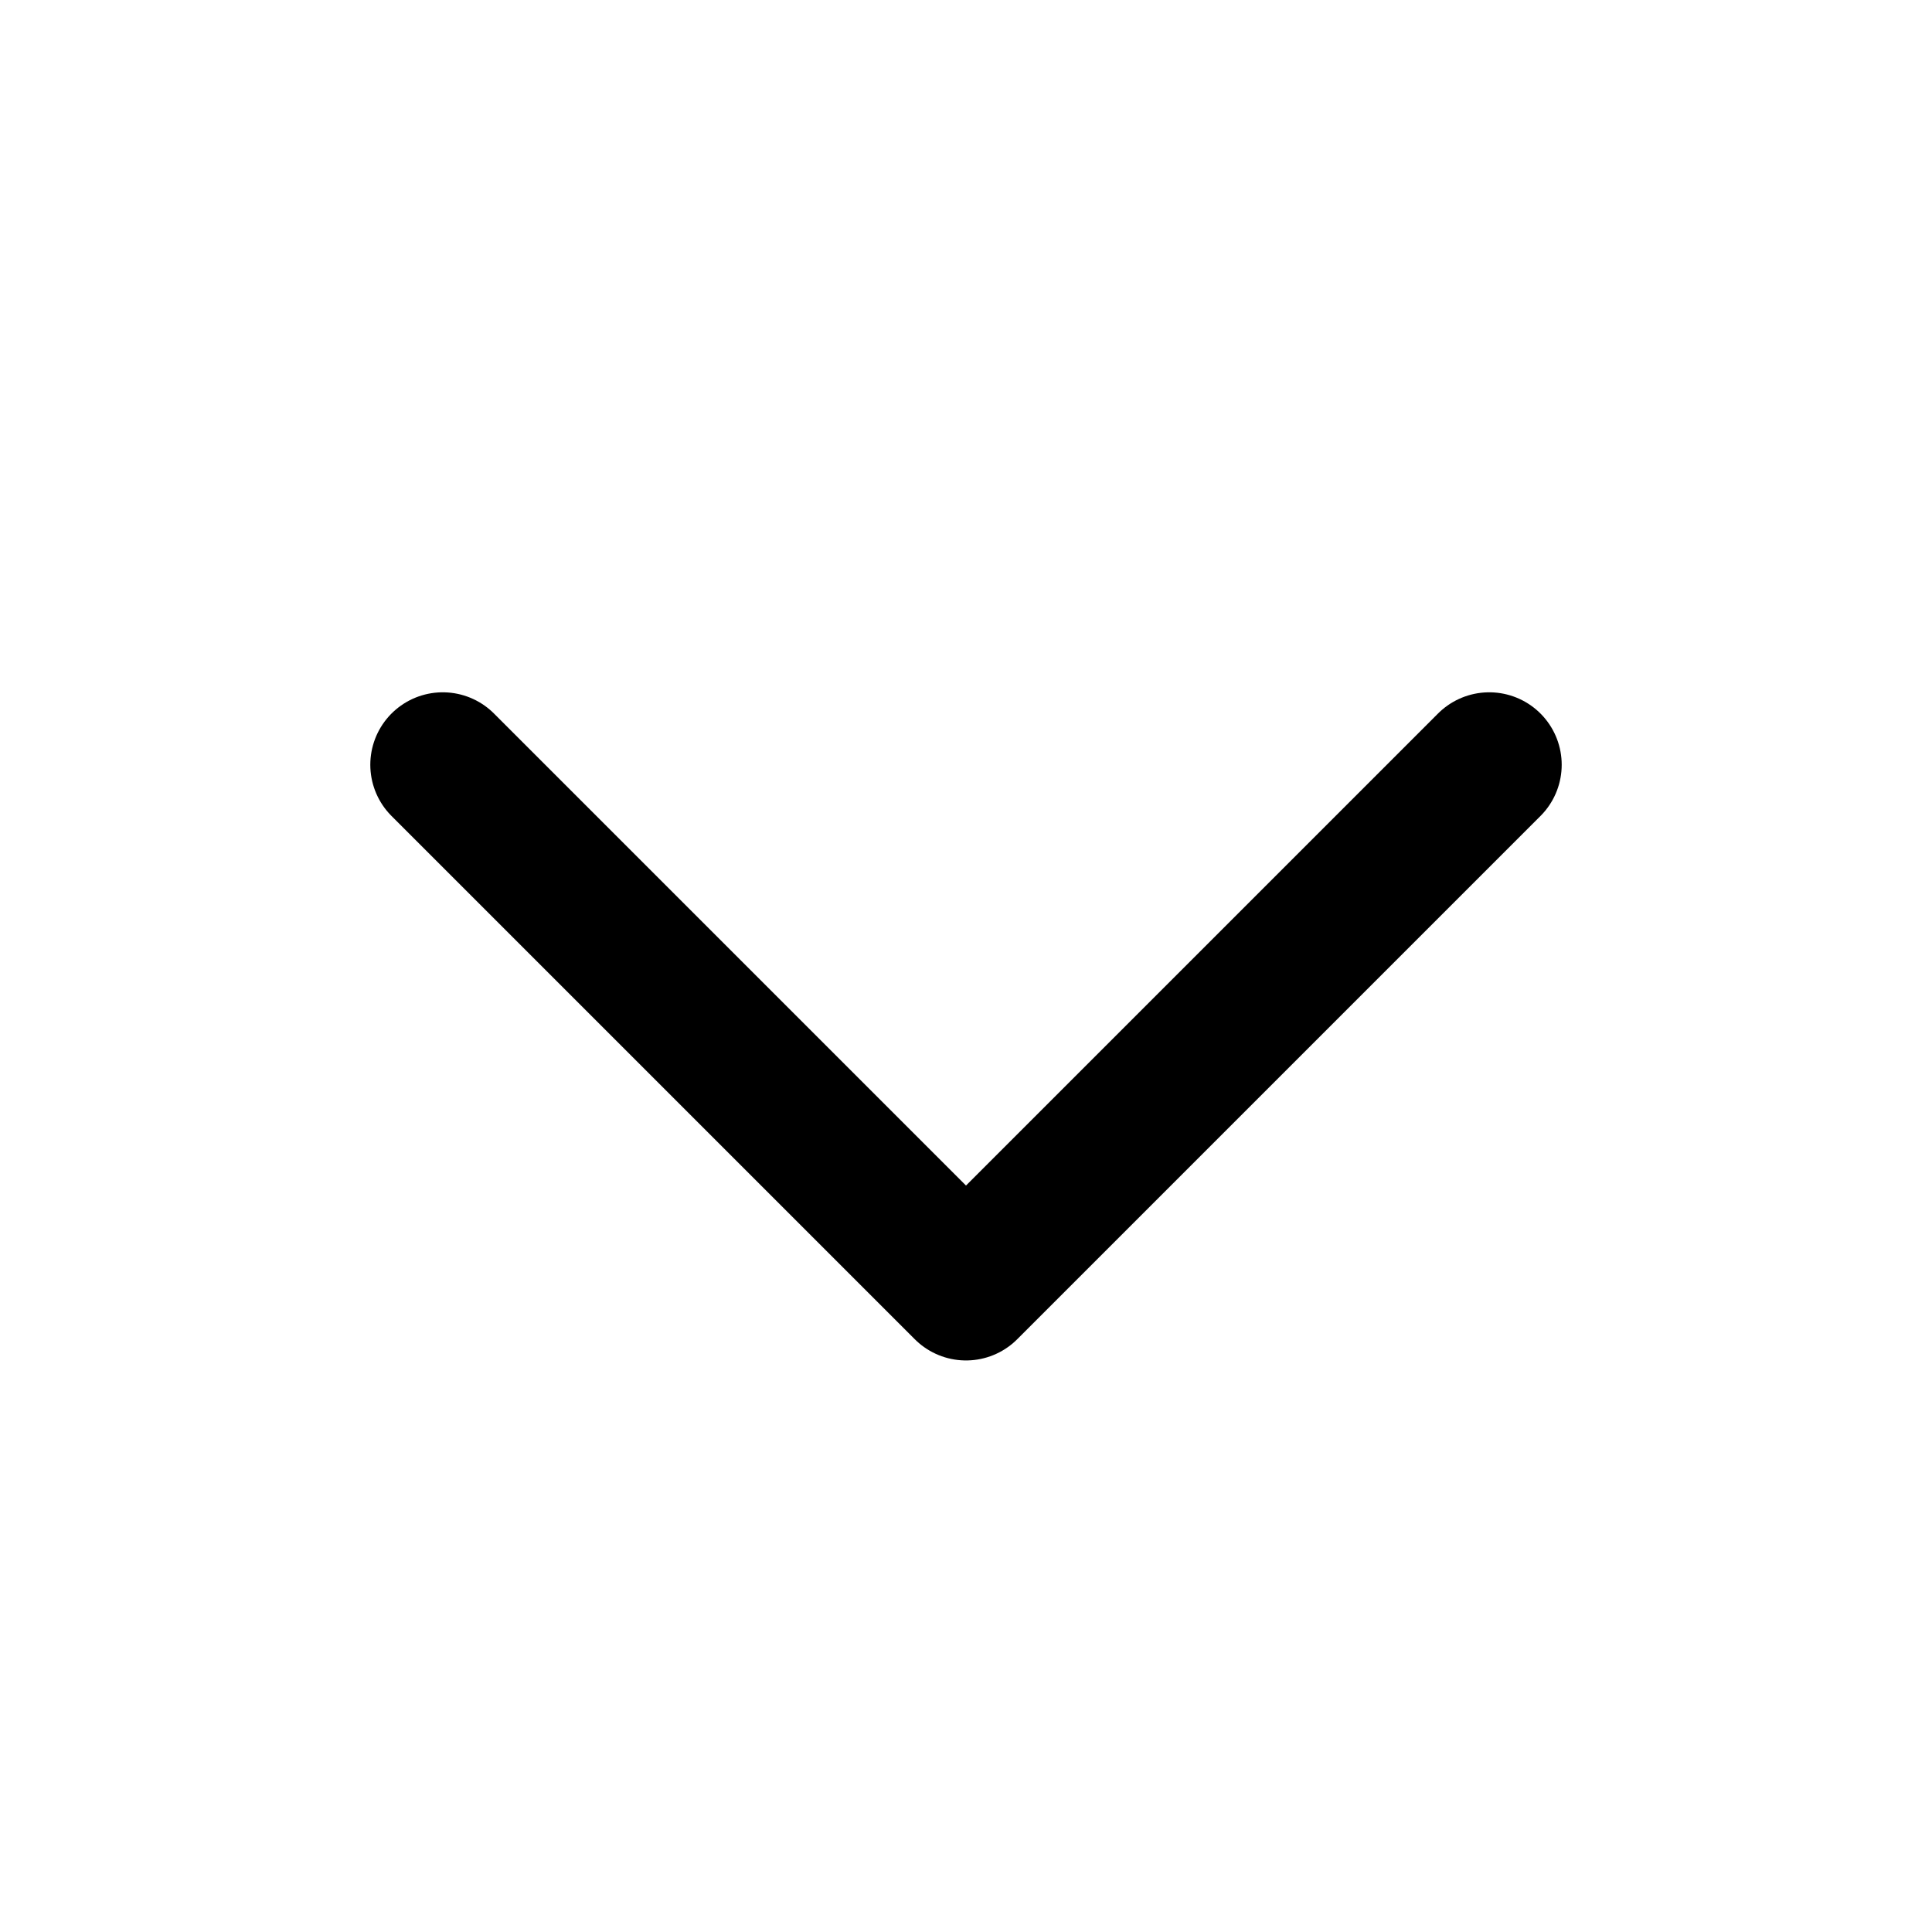
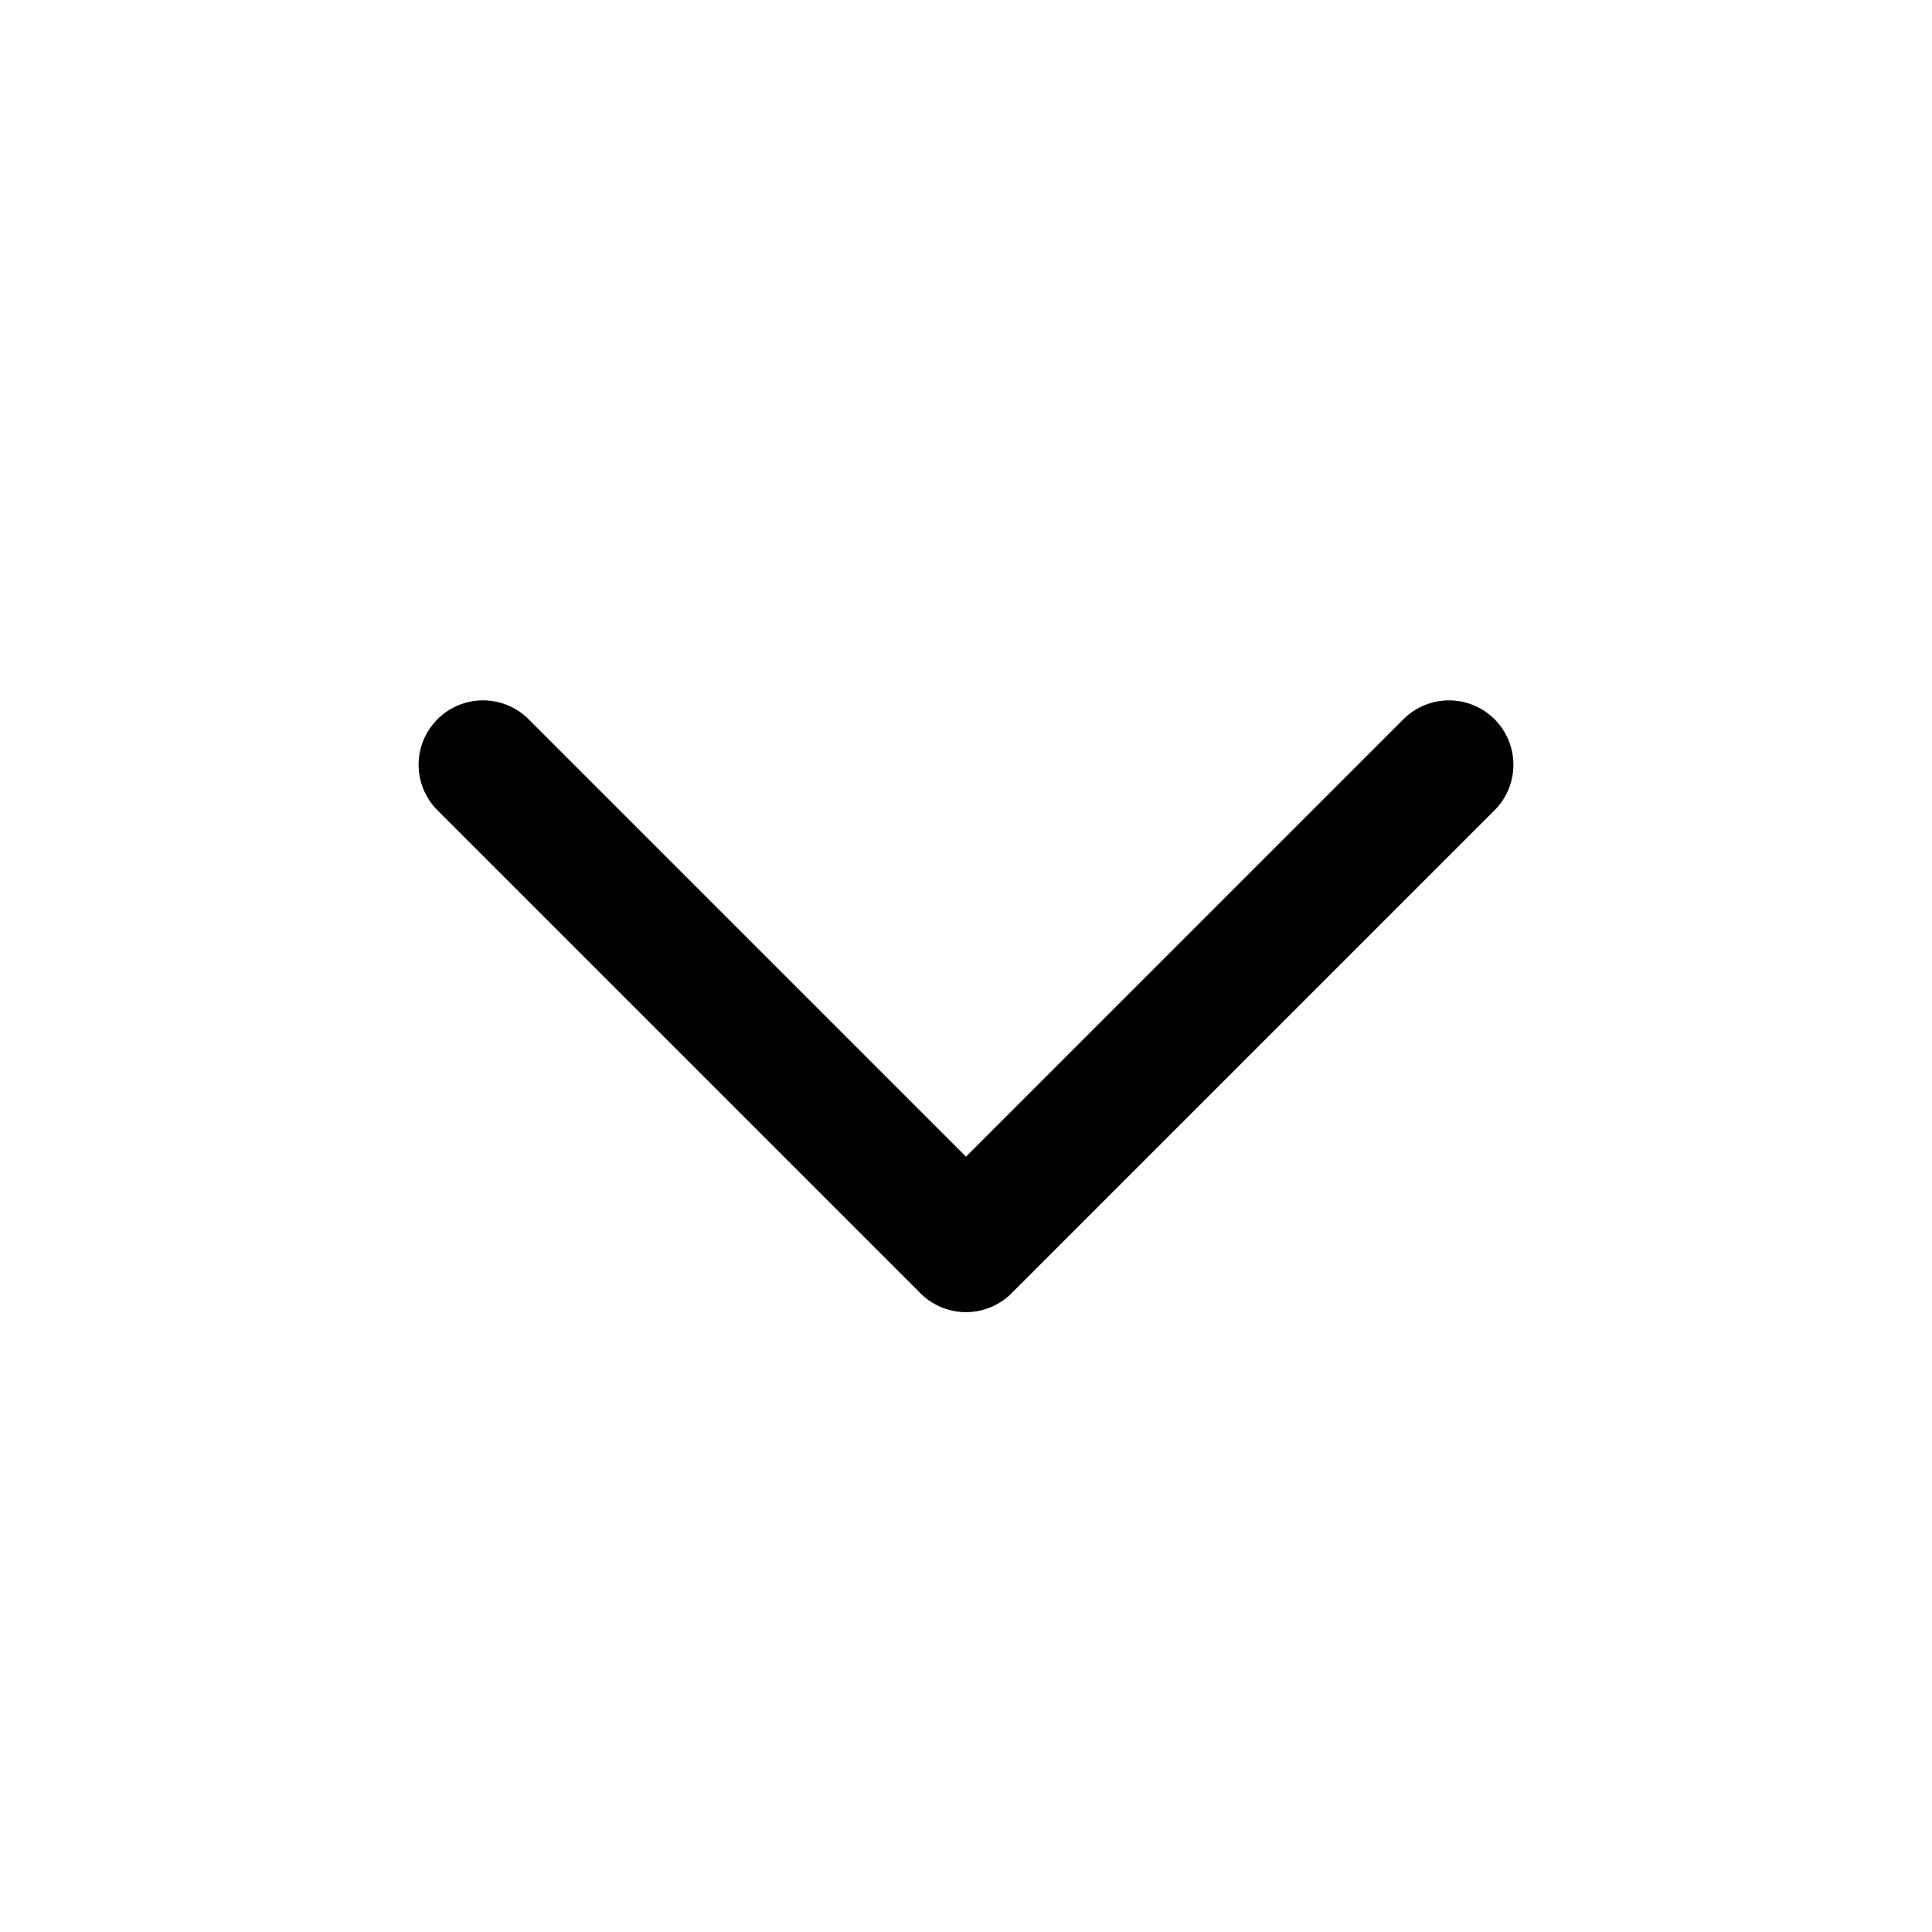
- <svg xmlns="http://www.w3.org/2000/svg" width="24" height="24" viewBox="0 0 24 24">
-   <path d="M5.5,9.5 L12,16 l6.5,-6.5" fill="none" stroke="currentColor" stroke-width="1.8" stroke-linecap="round" stroke-linejoin="round" />
+ <svg xmlns="http://www.w3.org/2000/svg" width="24" height="24" viewBox="0 0 24 24" fill="none" stroke="#010102" stroke-width="1.6" stroke-linecap="round" stroke-linejoin="round" color="#E8405A">
+   <path d="M6 9.5l6 6 6-6" />
</svg>
